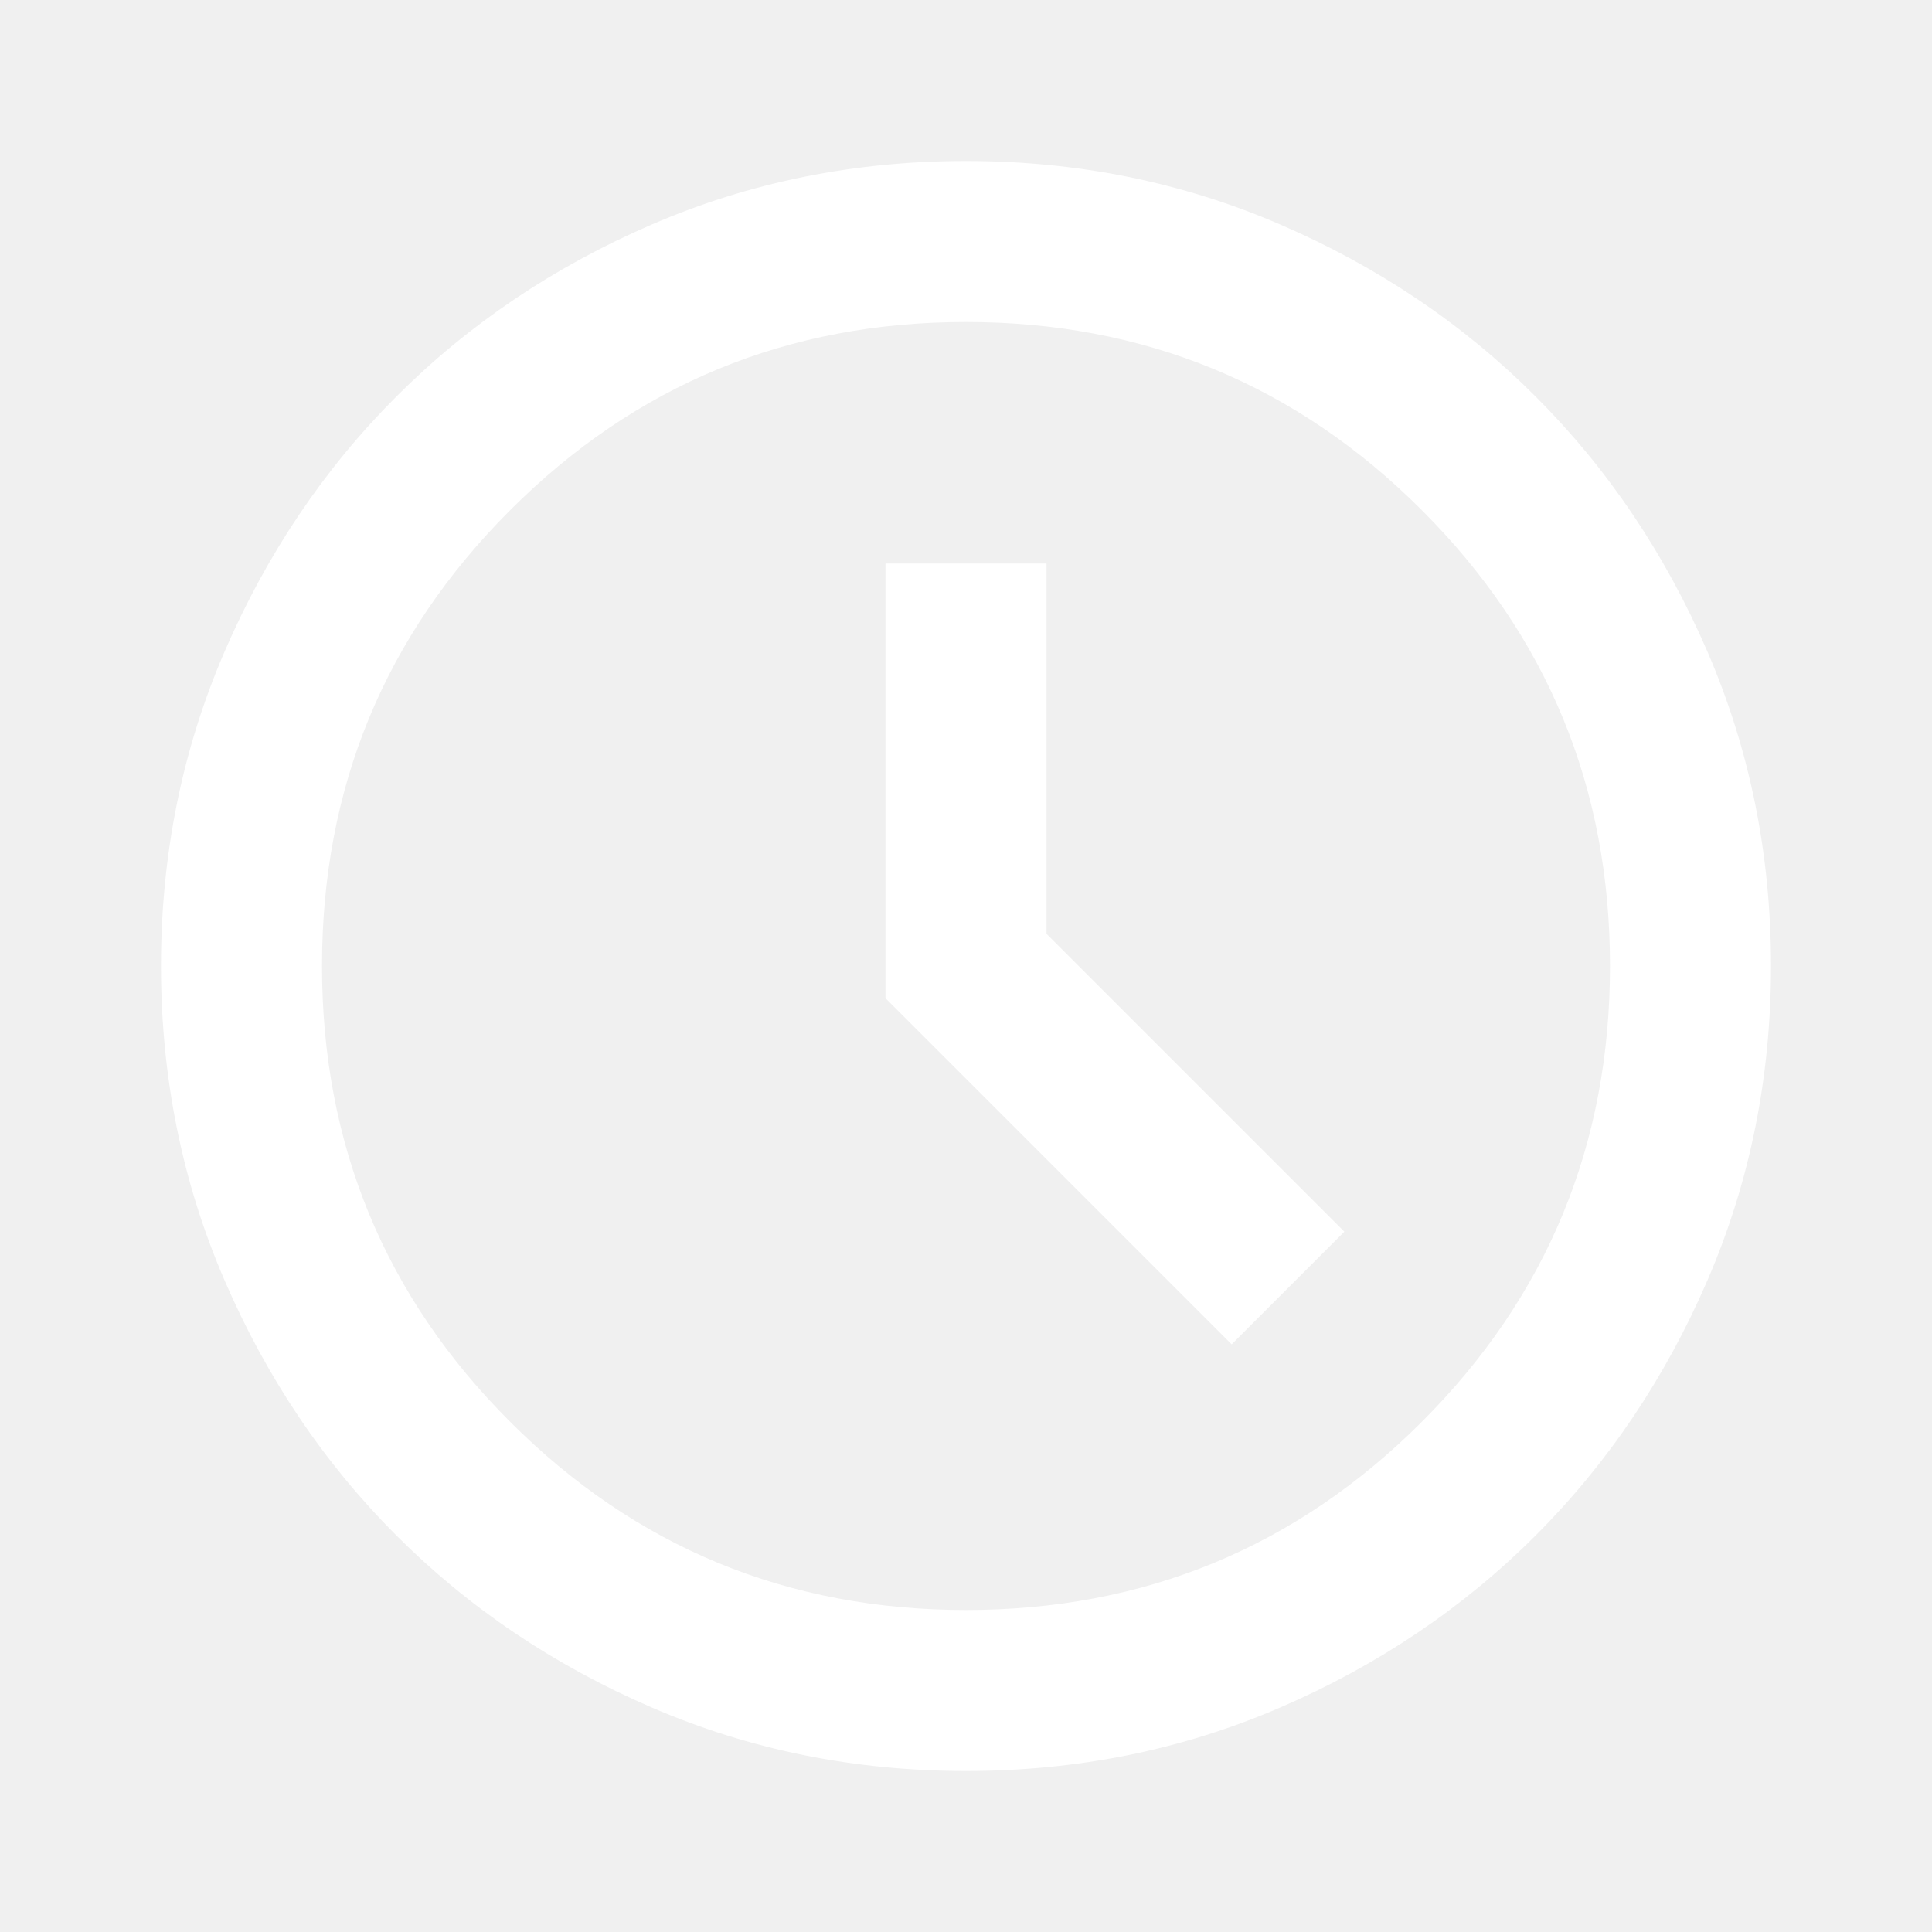
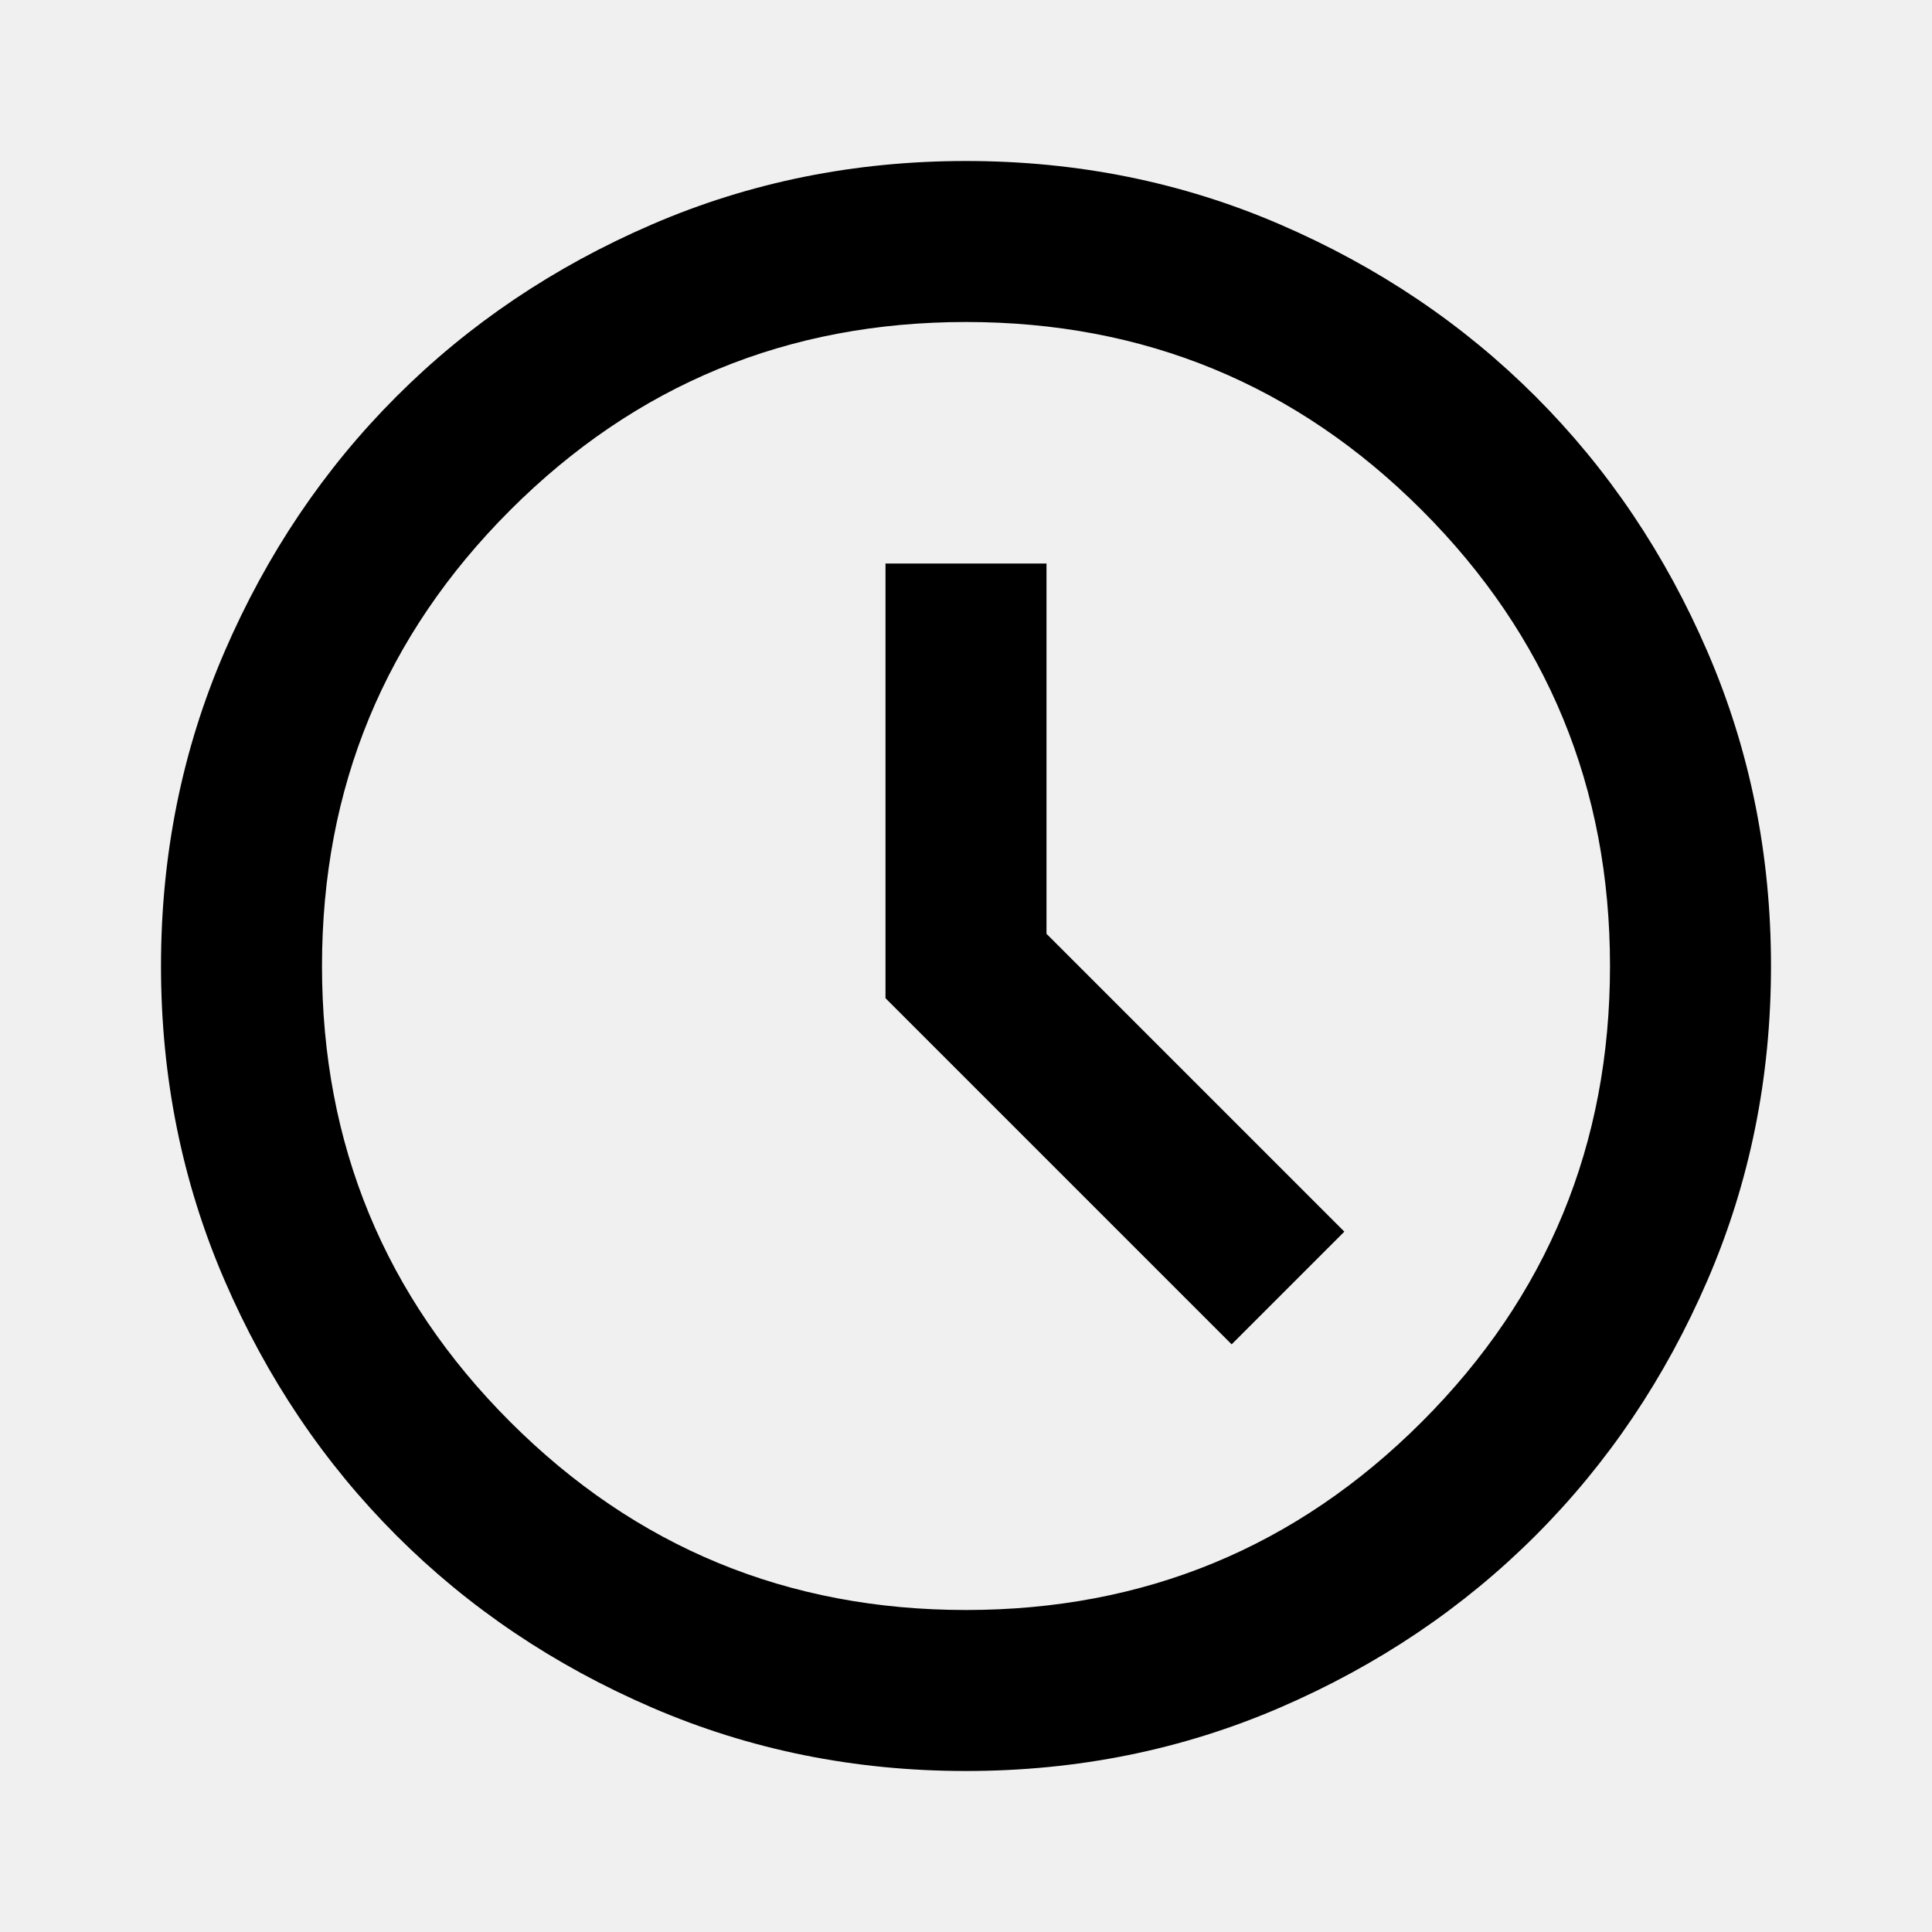
- <svg xmlns="http://www.w3.org/2000/svg" height="24px" viewBox="0 -960 960 960" width="24px" fill="#FFFFFF">
+ <svg xmlns="http://www.w3.org/2000/svg" height="24px" viewBox="0 -960 960 960" width="24px" fill="#00000">
  <path d="m612-292 56-56-148-148v-184h-80v216l172 172ZM480-80q-83 0-156-31.5T197-197q-54-54-85.5-127T80-480q0-83 31.5-156T197-763q54-54 127-85.5T480-880q83 0 156 31.5T763-763q54 54 85.5 127T880-480q0 83-31.5 156T763-197q-54 54-127 85.5T480-80Zm0-400Zm0 320q133 0 226.5-93.5T800-480q0-133-93.5-226.5T480-800q-133 0-226.5 93.5T160-480q0 133 93.5 226.5T480-160Z" />
</svg>
